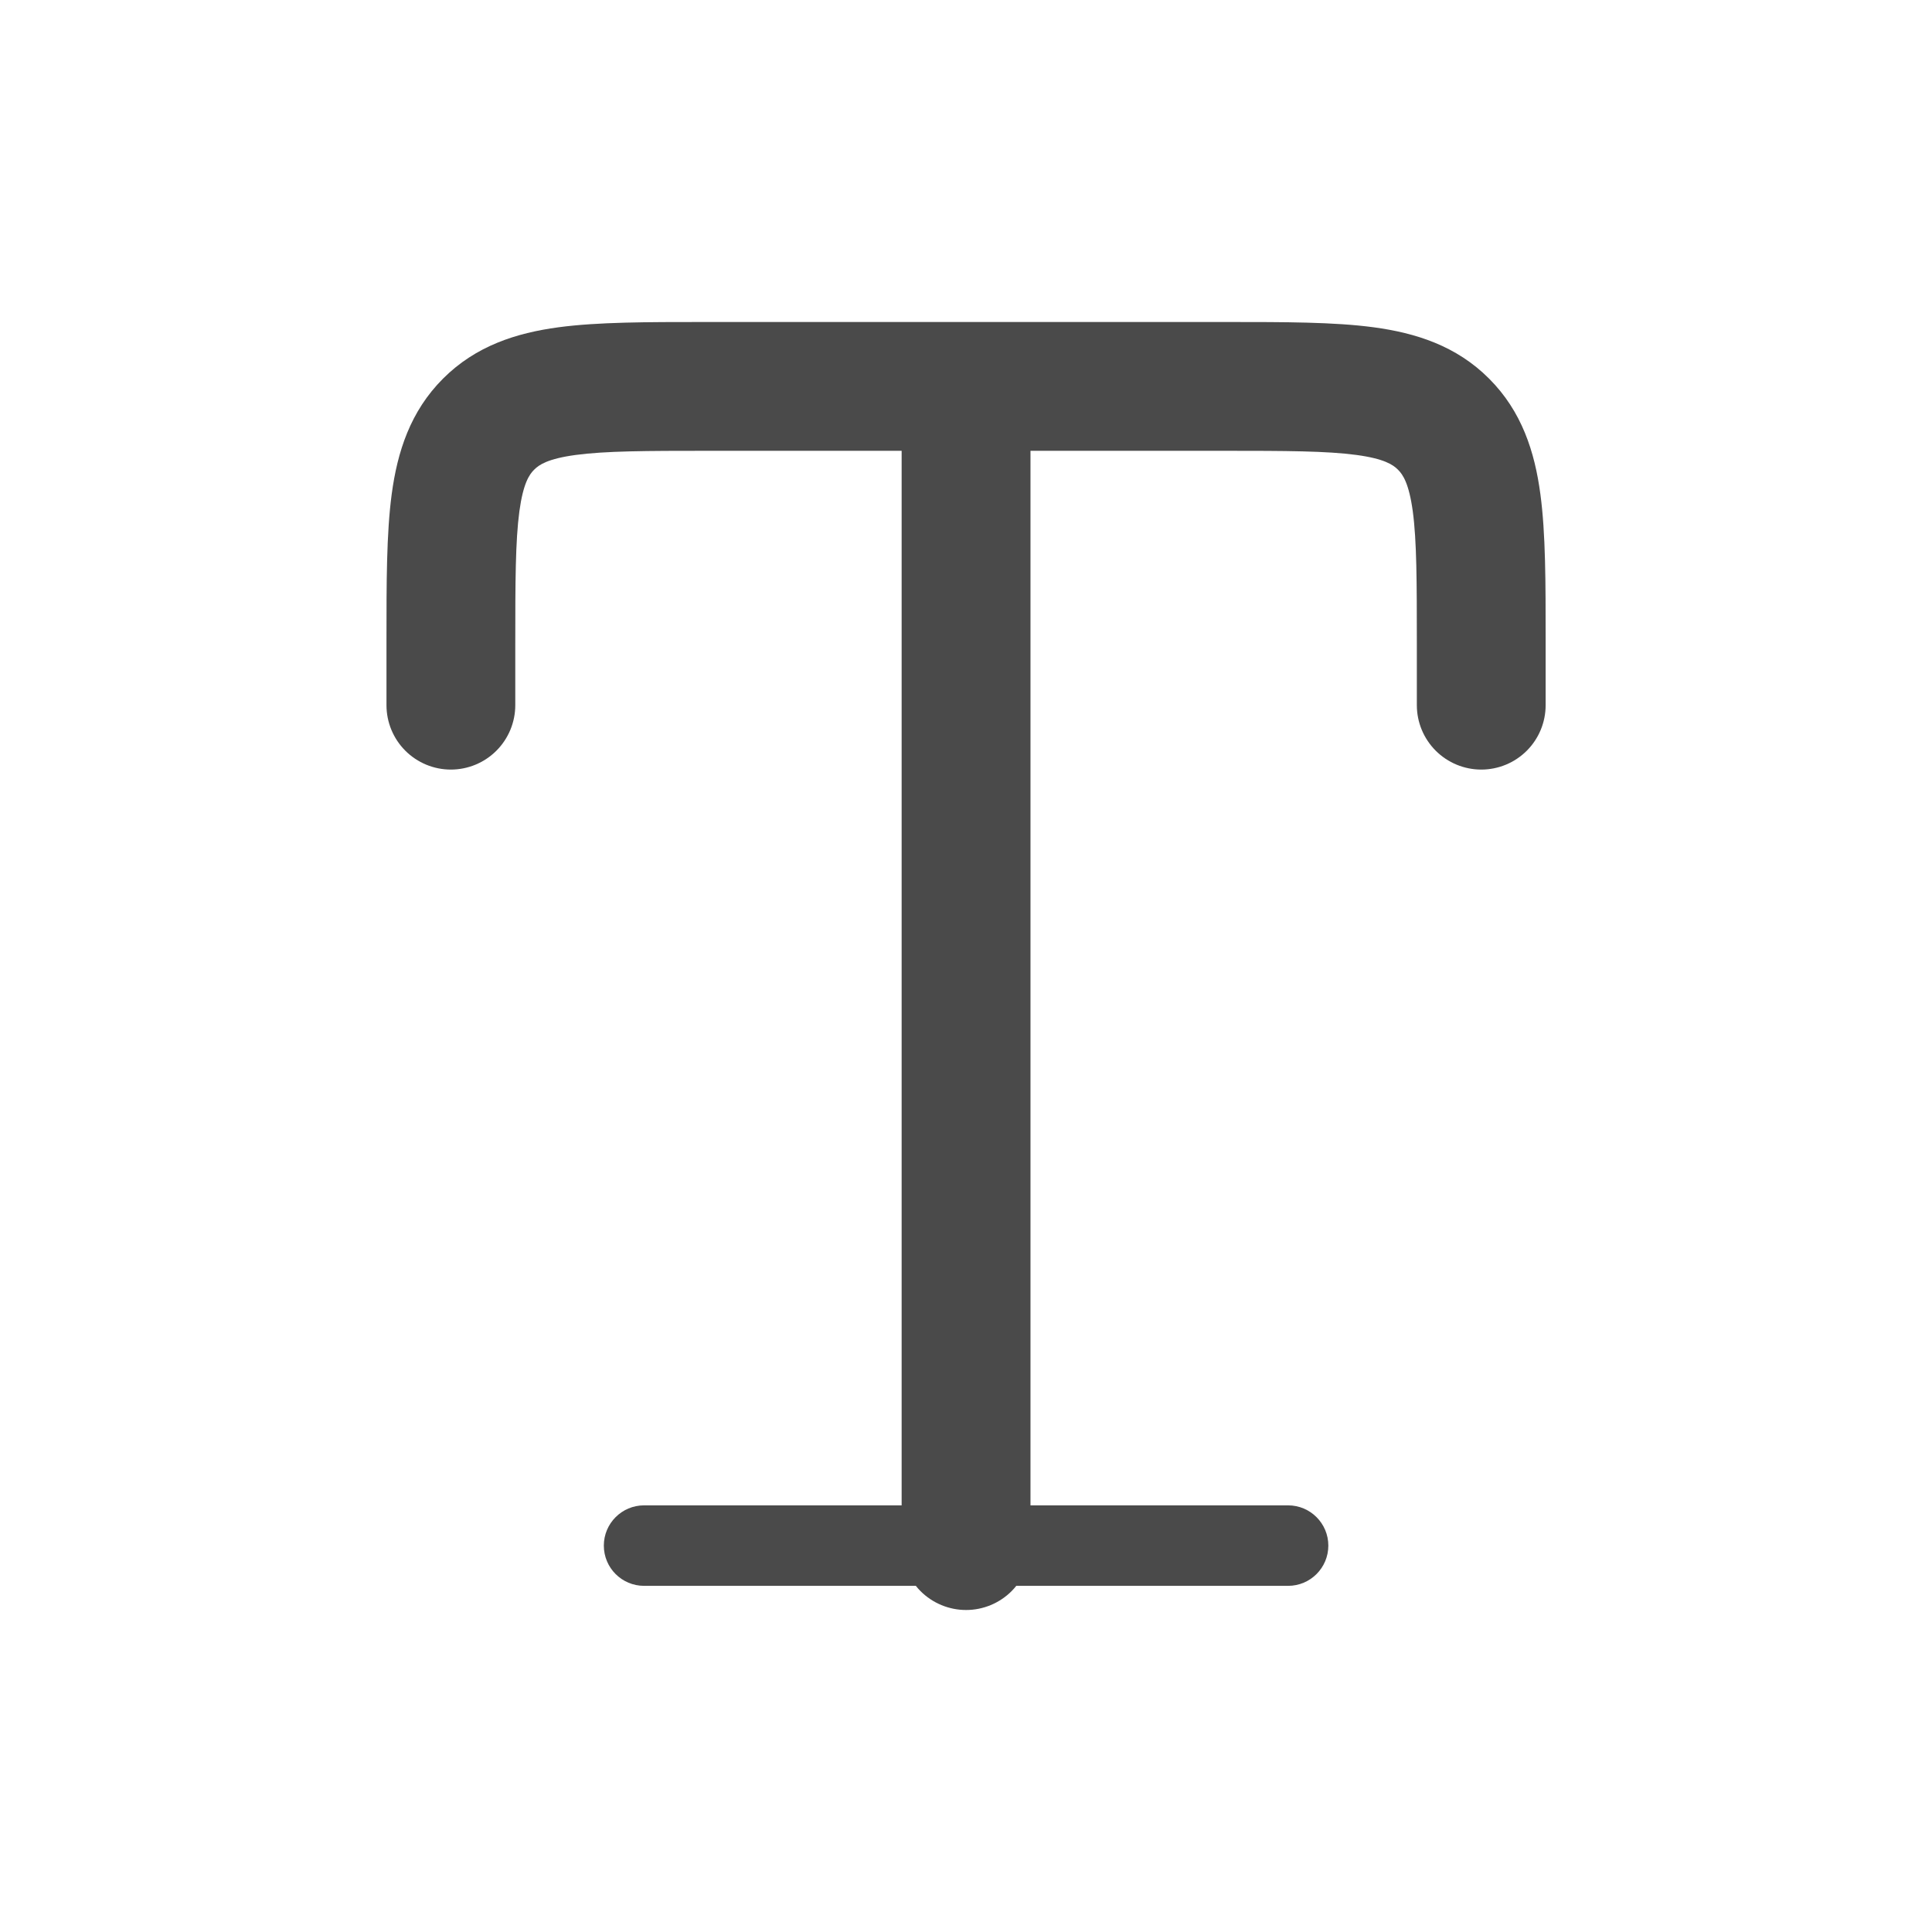
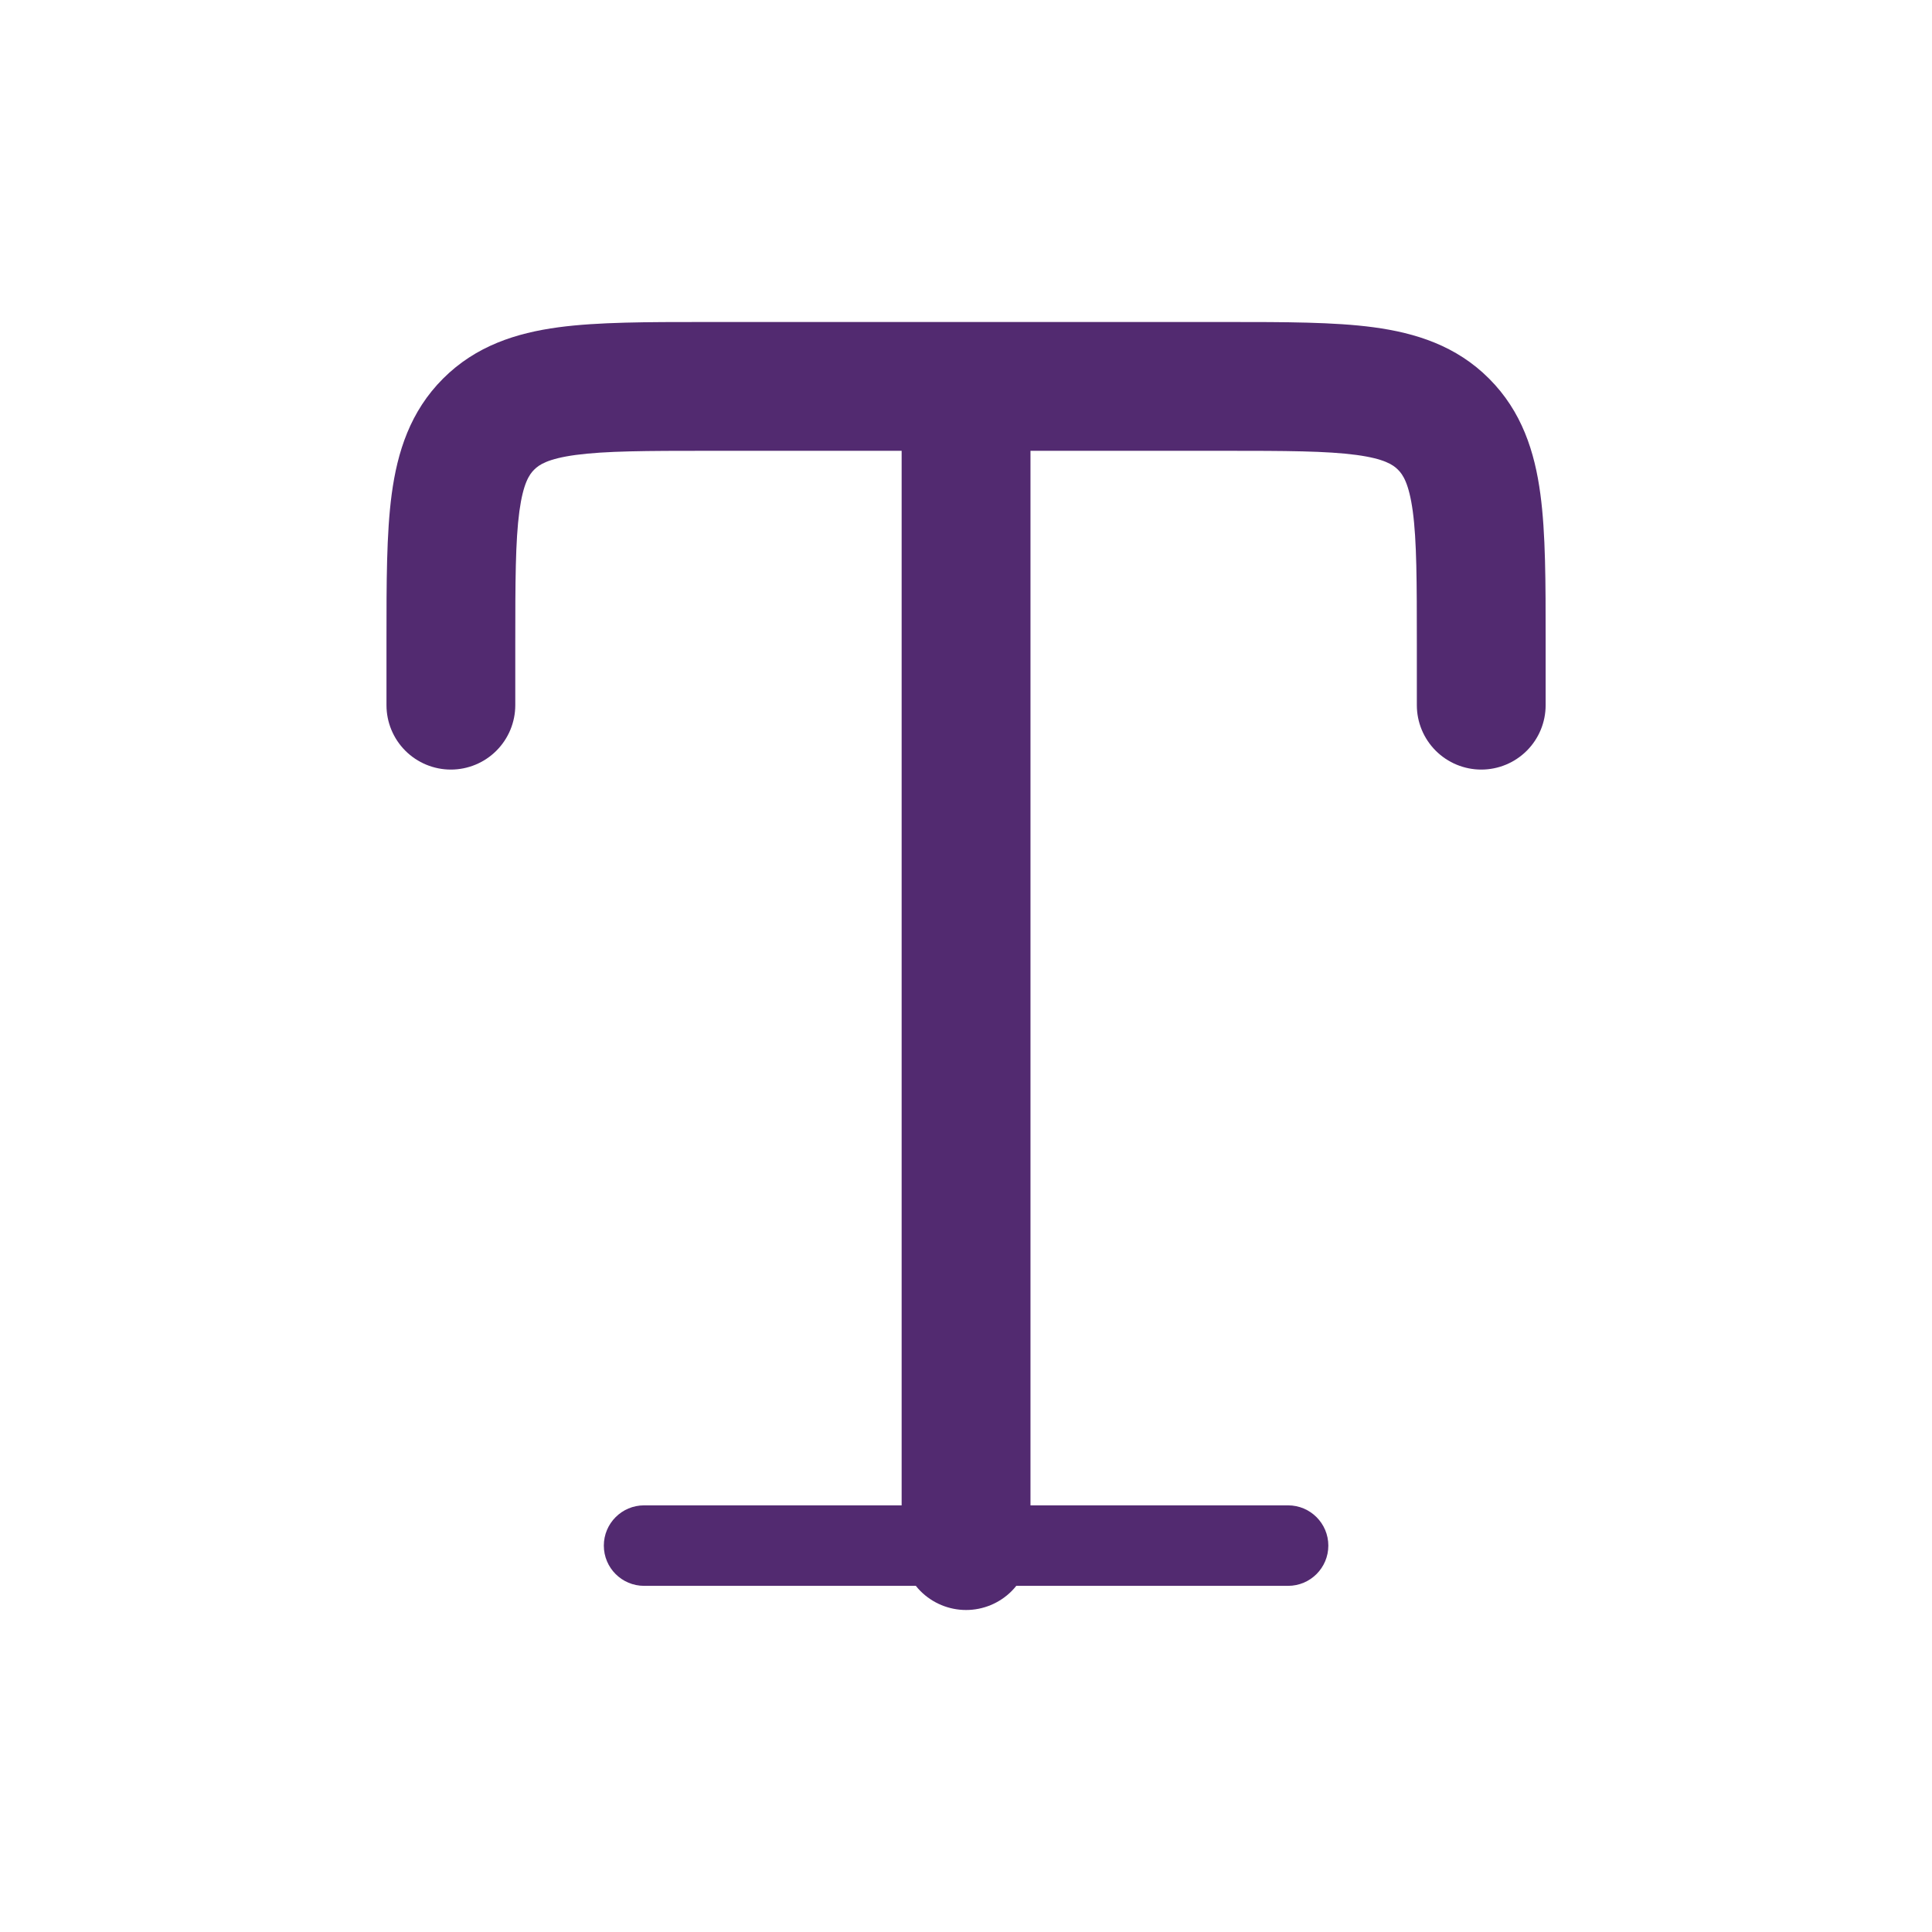
<svg xmlns="http://www.w3.org/2000/svg" width="48" height="48" viewBox="0 0 48 48" fill="none">
-   <path d="M30.507 8C31.924 8 33.147 8 34.126 8.131C35.174 8.272 36.181 8.59 36.995 9.406C37.811 10.222 38.13 11.227 38.27 12.275C38.402 13.255 38.401 14.477 38.401 15.895V17.52C38.401 17.944 38.233 18.351 37.933 18.651C37.633 18.951 37.226 19.12 36.802 19.12C36.377 19.12 35.97 18.951 35.67 18.651C35.37 18.351 35.201 17.944 35.201 17.52V16C35.201 14.446 35.199 13.441 35.1 12.702C35.005 12.008 34.854 11.79 34.732 11.669C34.611 11.547 34.393 11.397 33.699 11.303C32.962 11.204 31.955 11.2 30.401 11.2H25.602V37.4H32.002C32.554 37.4 33.002 37.848 33.002 38.4C33.002 38.953 32.554 39.4 32.002 39.4H25.249C25.213 39.446 25.174 39.49 25.133 39.531C24.833 39.831 24.426 40 24.002 40C23.578 40 23.17 39.831 22.87 39.531C22.829 39.49 22.79 39.446 22.754 39.4H16.002C15.45 39.4 15.002 38.953 15.002 38.4C15.002 37.848 15.45 37.4 16.002 37.4H22.401V11.2H17.602C16.048 11.2 15.043 11.204 14.304 11.303C13.61 11.397 13.392 11.547 13.271 11.669C13.149 11.79 12.999 12.008 12.904 12.702C12.805 13.44 12.802 14.446 12.802 16V17.52C12.802 17.944 12.633 18.351 12.333 18.651C12.033 18.951 11.626 19.12 11.201 19.12C10.777 19.12 10.37 18.951 10.07 18.651C9.77 18.351 9.602 17.944 9.602 17.52V15.895C9.602 14.477 9.601 13.255 9.732 12.275C9.873 11.227 10.192 10.221 11.008 9.406C11.824 8.59 12.829 8.272 13.877 8.131C14.856 8 16.079 8 17.496 8H30.507Z" fill="#4A4A4A" />
+   <path d="M30.507 8C31.924 8 33.147 8 34.126 8.131C35.174 8.272 36.181 8.59 36.995 9.406C37.811 10.222 38.13 11.227 38.27 12.275C38.402 13.255 38.401 14.477 38.401 15.895V17.52C38.401 17.944 38.233 18.351 37.933 18.651C37.633 18.951 37.226 19.12 36.802 19.12C36.377 19.12 35.97 18.951 35.67 18.651C35.37 18.351 35.201 17.944 35.201 17.52V16C35.201 14.446 35.199 13.441 35.1 12.702C35.005 12.008 34.854 11.79 34.732 11.669C34.611 11.547 34.393 11.397 33.699 11.303C32.962 11.204 31.955 11.2 30.401 11.2H25.602V37.4H32.002C32.554 37.4 33.002 37.848 33.002 38.4C33.002 38.953 32.554 39.4 32.002 39.4H25.249C25.213 39.446 25.174 39.49 25.133 39.531C24.833 39.831 24.426 40 24.002 40C23.578 40 23.17 39.831 22.87 39.531C22.829 39.49 22.79 39.446 22.754 39.4H16.002C15.45 39.4 15.002 38.953 15.002 38.4C15.002 37.848 15.45 37.4 16.002 37.4H22.401V11.2H17.602C16.048 11.2 15.043 11.204 14.304 11.303C13.61 11.397 13.392 11.547 13.271 11.669C13.149 11.79 12.999 12.008 12.904 12.702C12.805 13.44 12.802 14.446 12.802 16V17.52C12.802 17.944 12.633 18.351 12.333 18.651C12.033 18.951 11.626 19.12 11.201 19.12C10.777 19.12 10.37 18.951 10.07 18.651C9.77 18.351 9.602 17.944 9.602 17.52V15.895C9.602 14.477 9.601 13.255 9.732 12.275C9.873 11.227 10.192 10.221 11.008 9.406C11.824 8.59 12.829 8.272 13.877 8.131C14.856 8 16.079 8 17.496 8H30.507Z" fill="#522A70" />
</svg>
